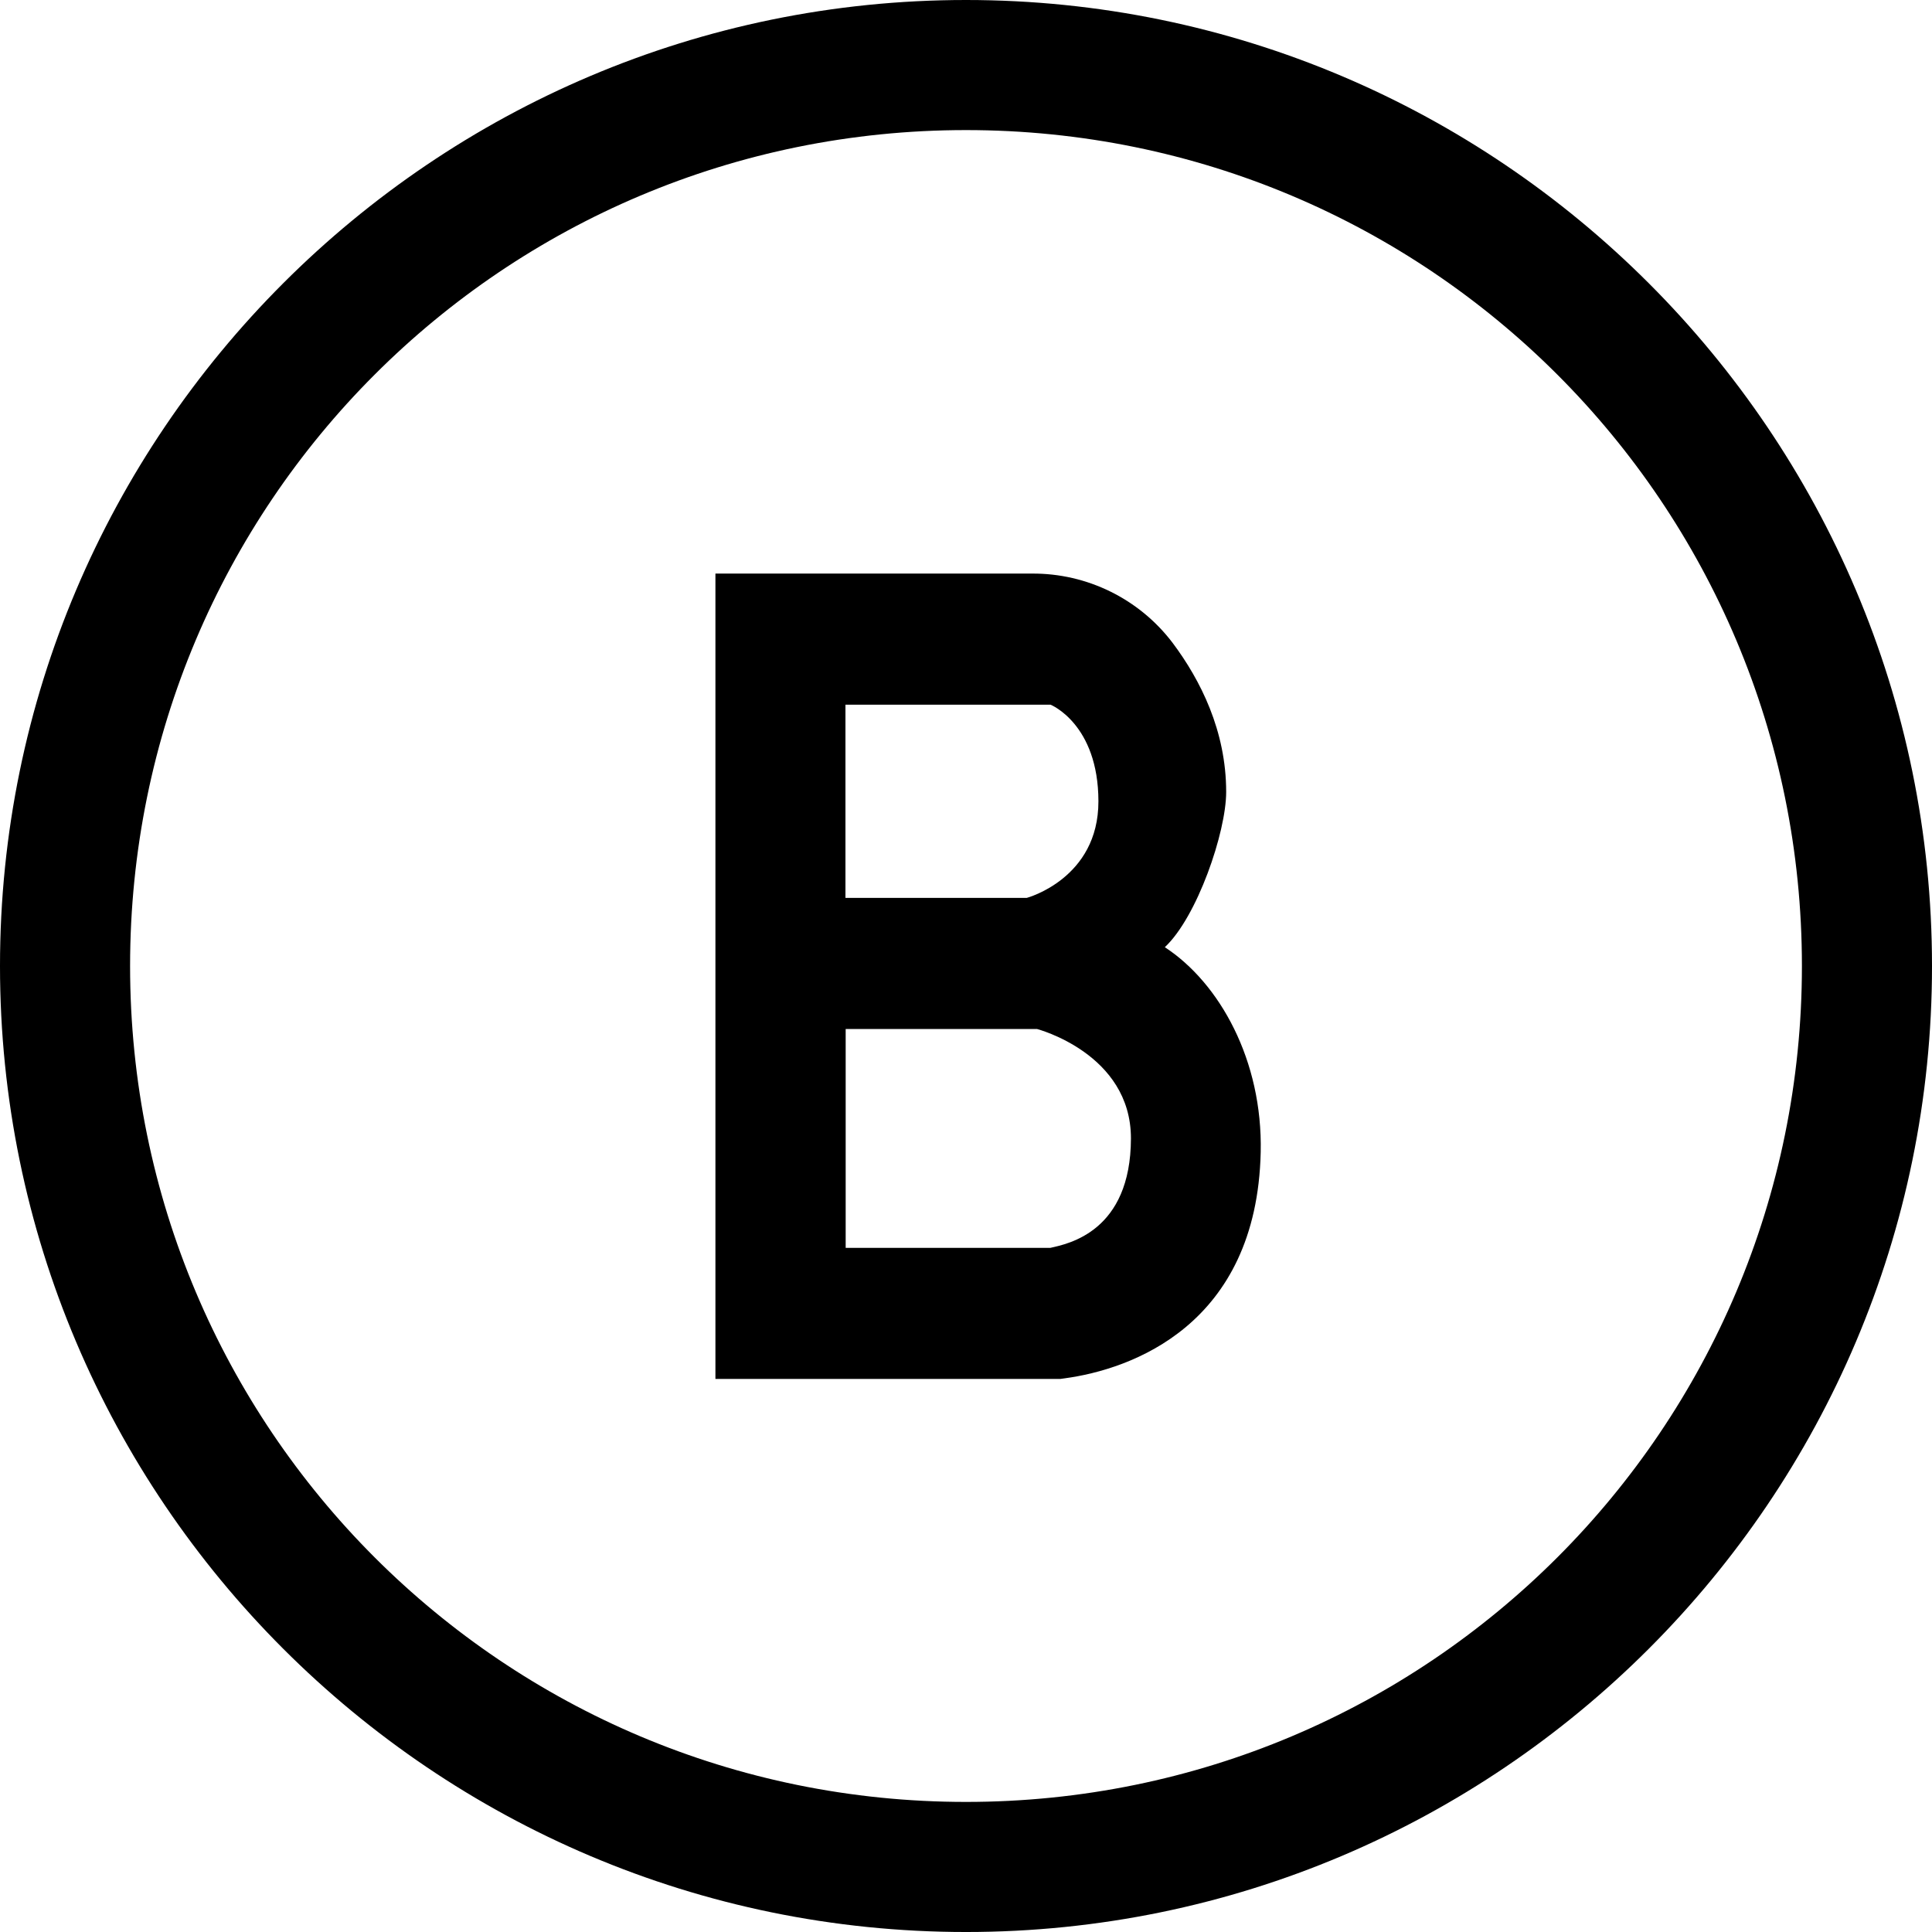
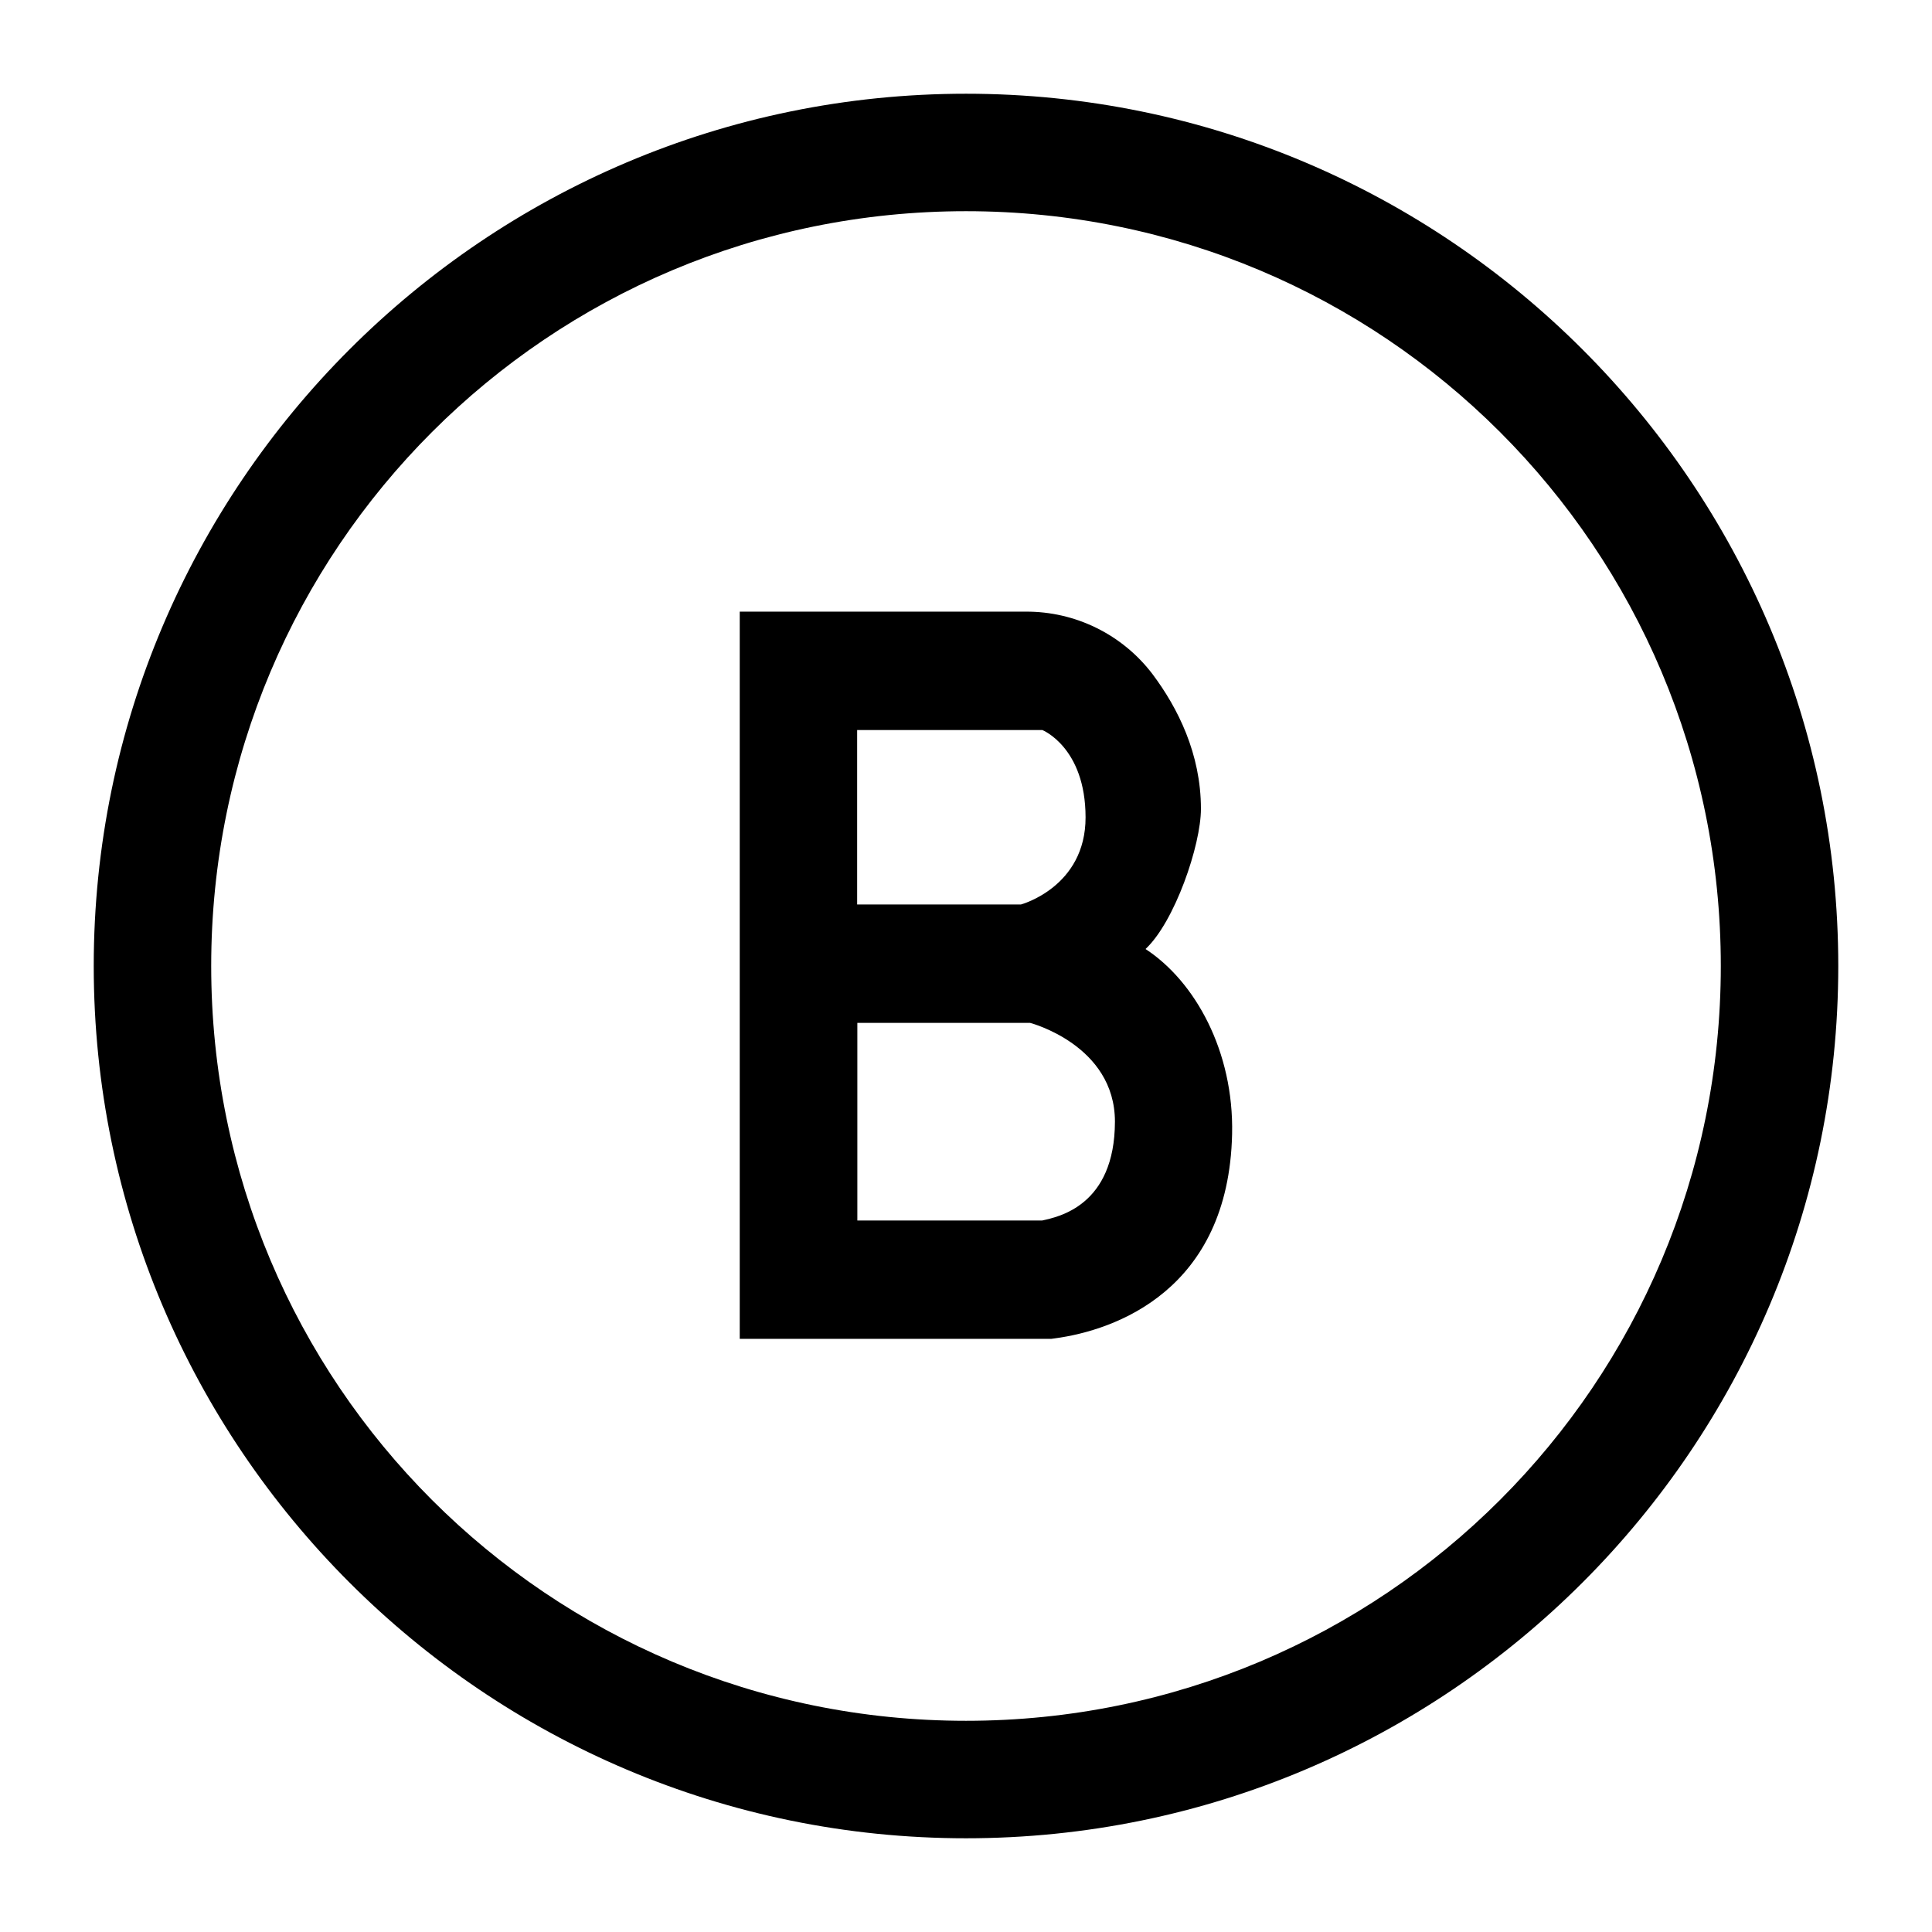
<svg xmlns="http://www.w3.org/2000/svg" id="Layer_1" data-name="Layer 1" viewBox="0 0 356.441 356.441" version="1.1" width="356.441" height="356.441">
  <defs id="defs4">
    <style id="style2">.cls-1{fill:none;stroke:#000;stroke-miterlimit:10;stroke-width:24px;}</style>
  </defs>
-   <path style="color:#000000;fill:#000000;stroke-miterlimit:10;-inkscape-stroke:none" d="M 178.221,0 C 79.935,0 0,79.935 0,178.221 c 0,98.286 79.935,178.221 178.221,178.221 98.286,0 178.221,-79.935 178.221,-178.221 C 356.441,79.935 276.507,0 178.221,0 Z m 0,24 c 85.315,0 154.221,68.905 154.221,154.221 0,85.315 -68.905,154.221 -154.221,154.221 -85.315,0 -154.221,-68.905 -154.221,-154.221 0,-85.315 68.905,-154.221 154.221,-154.221 z" id="circle6" />
-   <path d="m 214.901,174.751 c 5.94,-5.53 11.32,-21.2 11.32,-28.64 0,-11.26 -4.74,-20.65 -9.89,-27.52 a 32.31,32.31 0 0 0 -25.94,-12.77 h -58.4 v 148.58 h 63.65 l 0.8,-0.11 c 12.19,-1.65 35.43,-9.76 36.15,-41.72 0.38,-16.91 -7.57,-31.21 -17.69,-37.82 z m -21.08,-44.74 c 0,0 8.81,3.53 8.83,17.82 0.02,14.29 -13.21,17.82 -13.21,17.82 h -33.46 v -35.64 z m 0,100.21 h -37.8 v -40.38 h 35.29 c 0,0 17.34,4.51 17.34,20.19 -0.04,17.19 -11.56,19.45 -14.87,20.19 z" id="path8" />
+   <path style="color:#000000;fill:#000000;stroke-width:0.903;stroke-miterlimit:10;-inkscape-stroke:none" d="m 178.221,17.293 c -88.749,0 -160.928,72.179 -160.928,160.928 0,88.749 72.179,160.928 160.928,160.928 88.749,0 160.928,-72.179 160.928,-160.928 0,-88.749 -72.179,-160.928 -160.928,-160.928 z m 0,21.671 c 77.037,0 139.256,62.219 139.256,139.256 0,77.037 -62.219,139.256 -139.256,139.256 -77.037,0 -139.256,-62.219 -139.256,-139.256 0,-77.037 62.219,-139.256 139.256,-139.256 z" id="circle6" />
+   <path d="m 211.342,175.087 c 5.364,-4.993 10.222,-19.143 10.222,-25.861 0,-10.167 -4.28,-18.646 -8.93,-24.85 a 29.175,29.175 0 0 0 -23.423,-11.531 H 136.476 V 247.009 h 57.474 l 0.722,-0.099 c 11.007,-1.49 31.992,-8.813 32.642,-37.672 0.343,-15.269 -6.835,-28.182 -15.974,-34.15 z M 192.307,134.689 c 0,0 7.955,3.187 7.973,16.091 0.018,12.903 -11.928,16.091 -11.928,16.091 h -30.213 v -32.182 z m 0,90.486 h -34.132 v -36.462 h 31.866 c 0,0 15.657,4.072 15.657,18.231 -0.036,15.522 -10.438,17.563 -13.427,18.231 z" id="path8" style="stroke-width:0.903" />
</svg>
